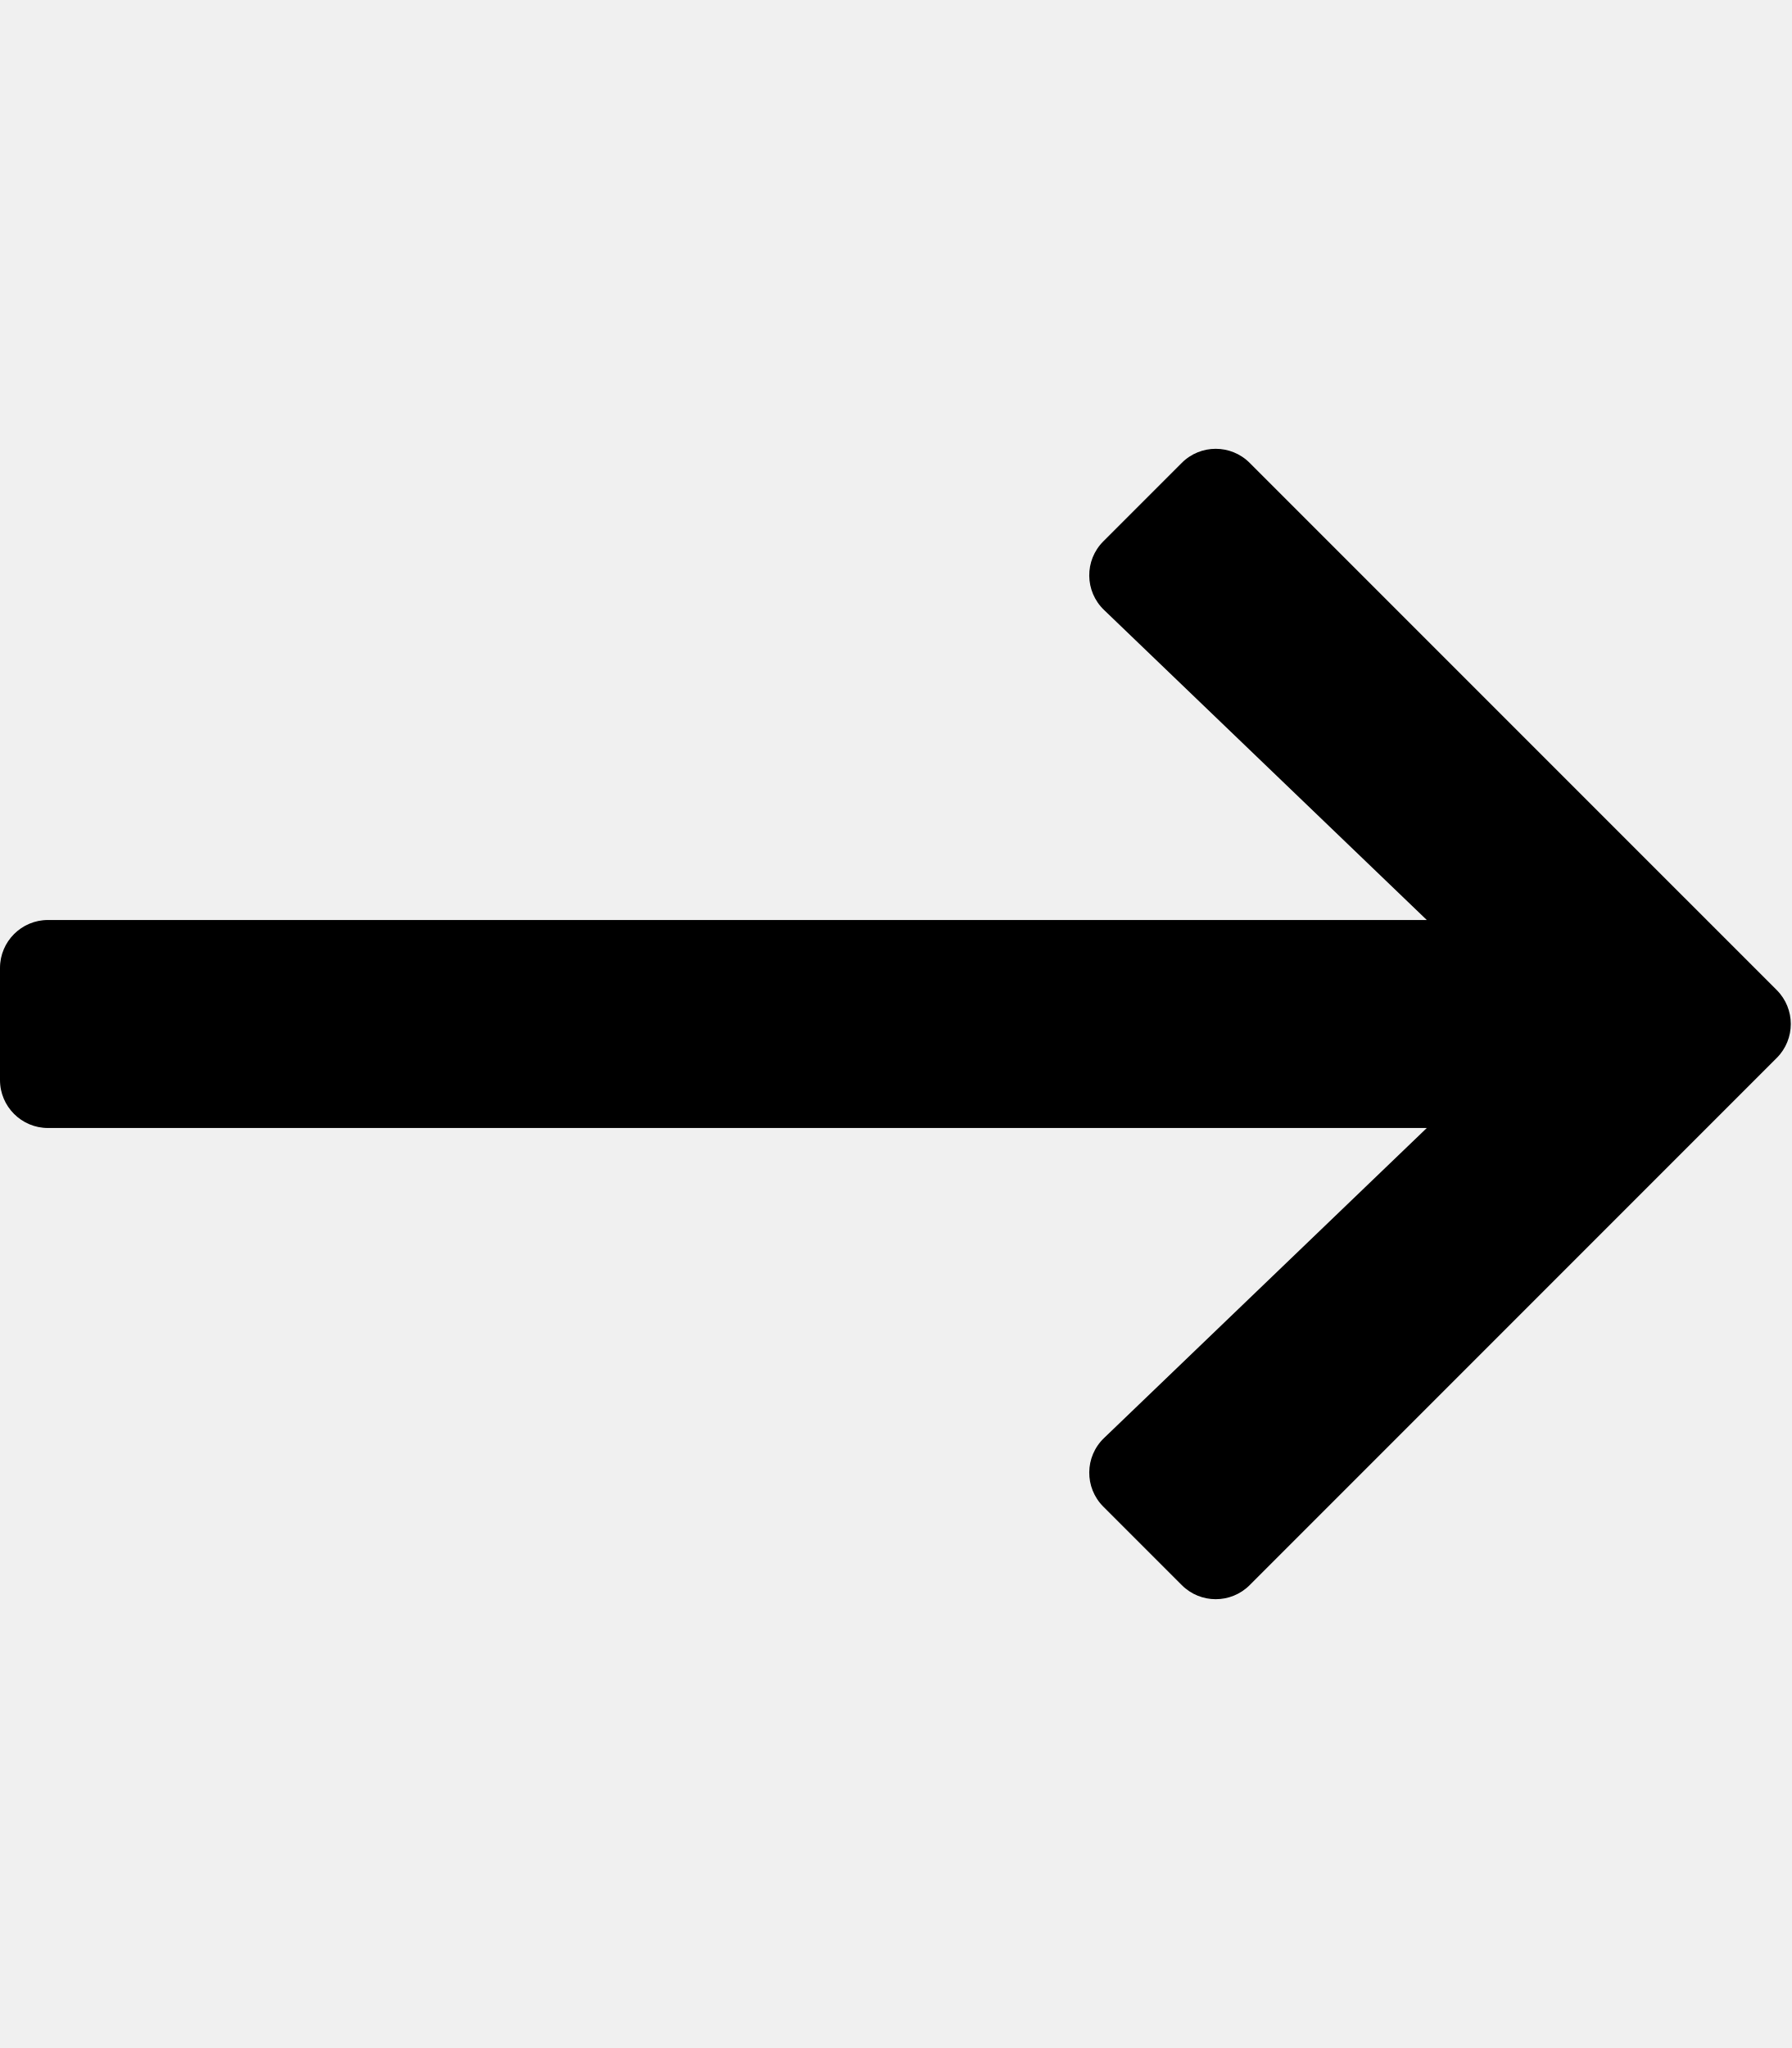
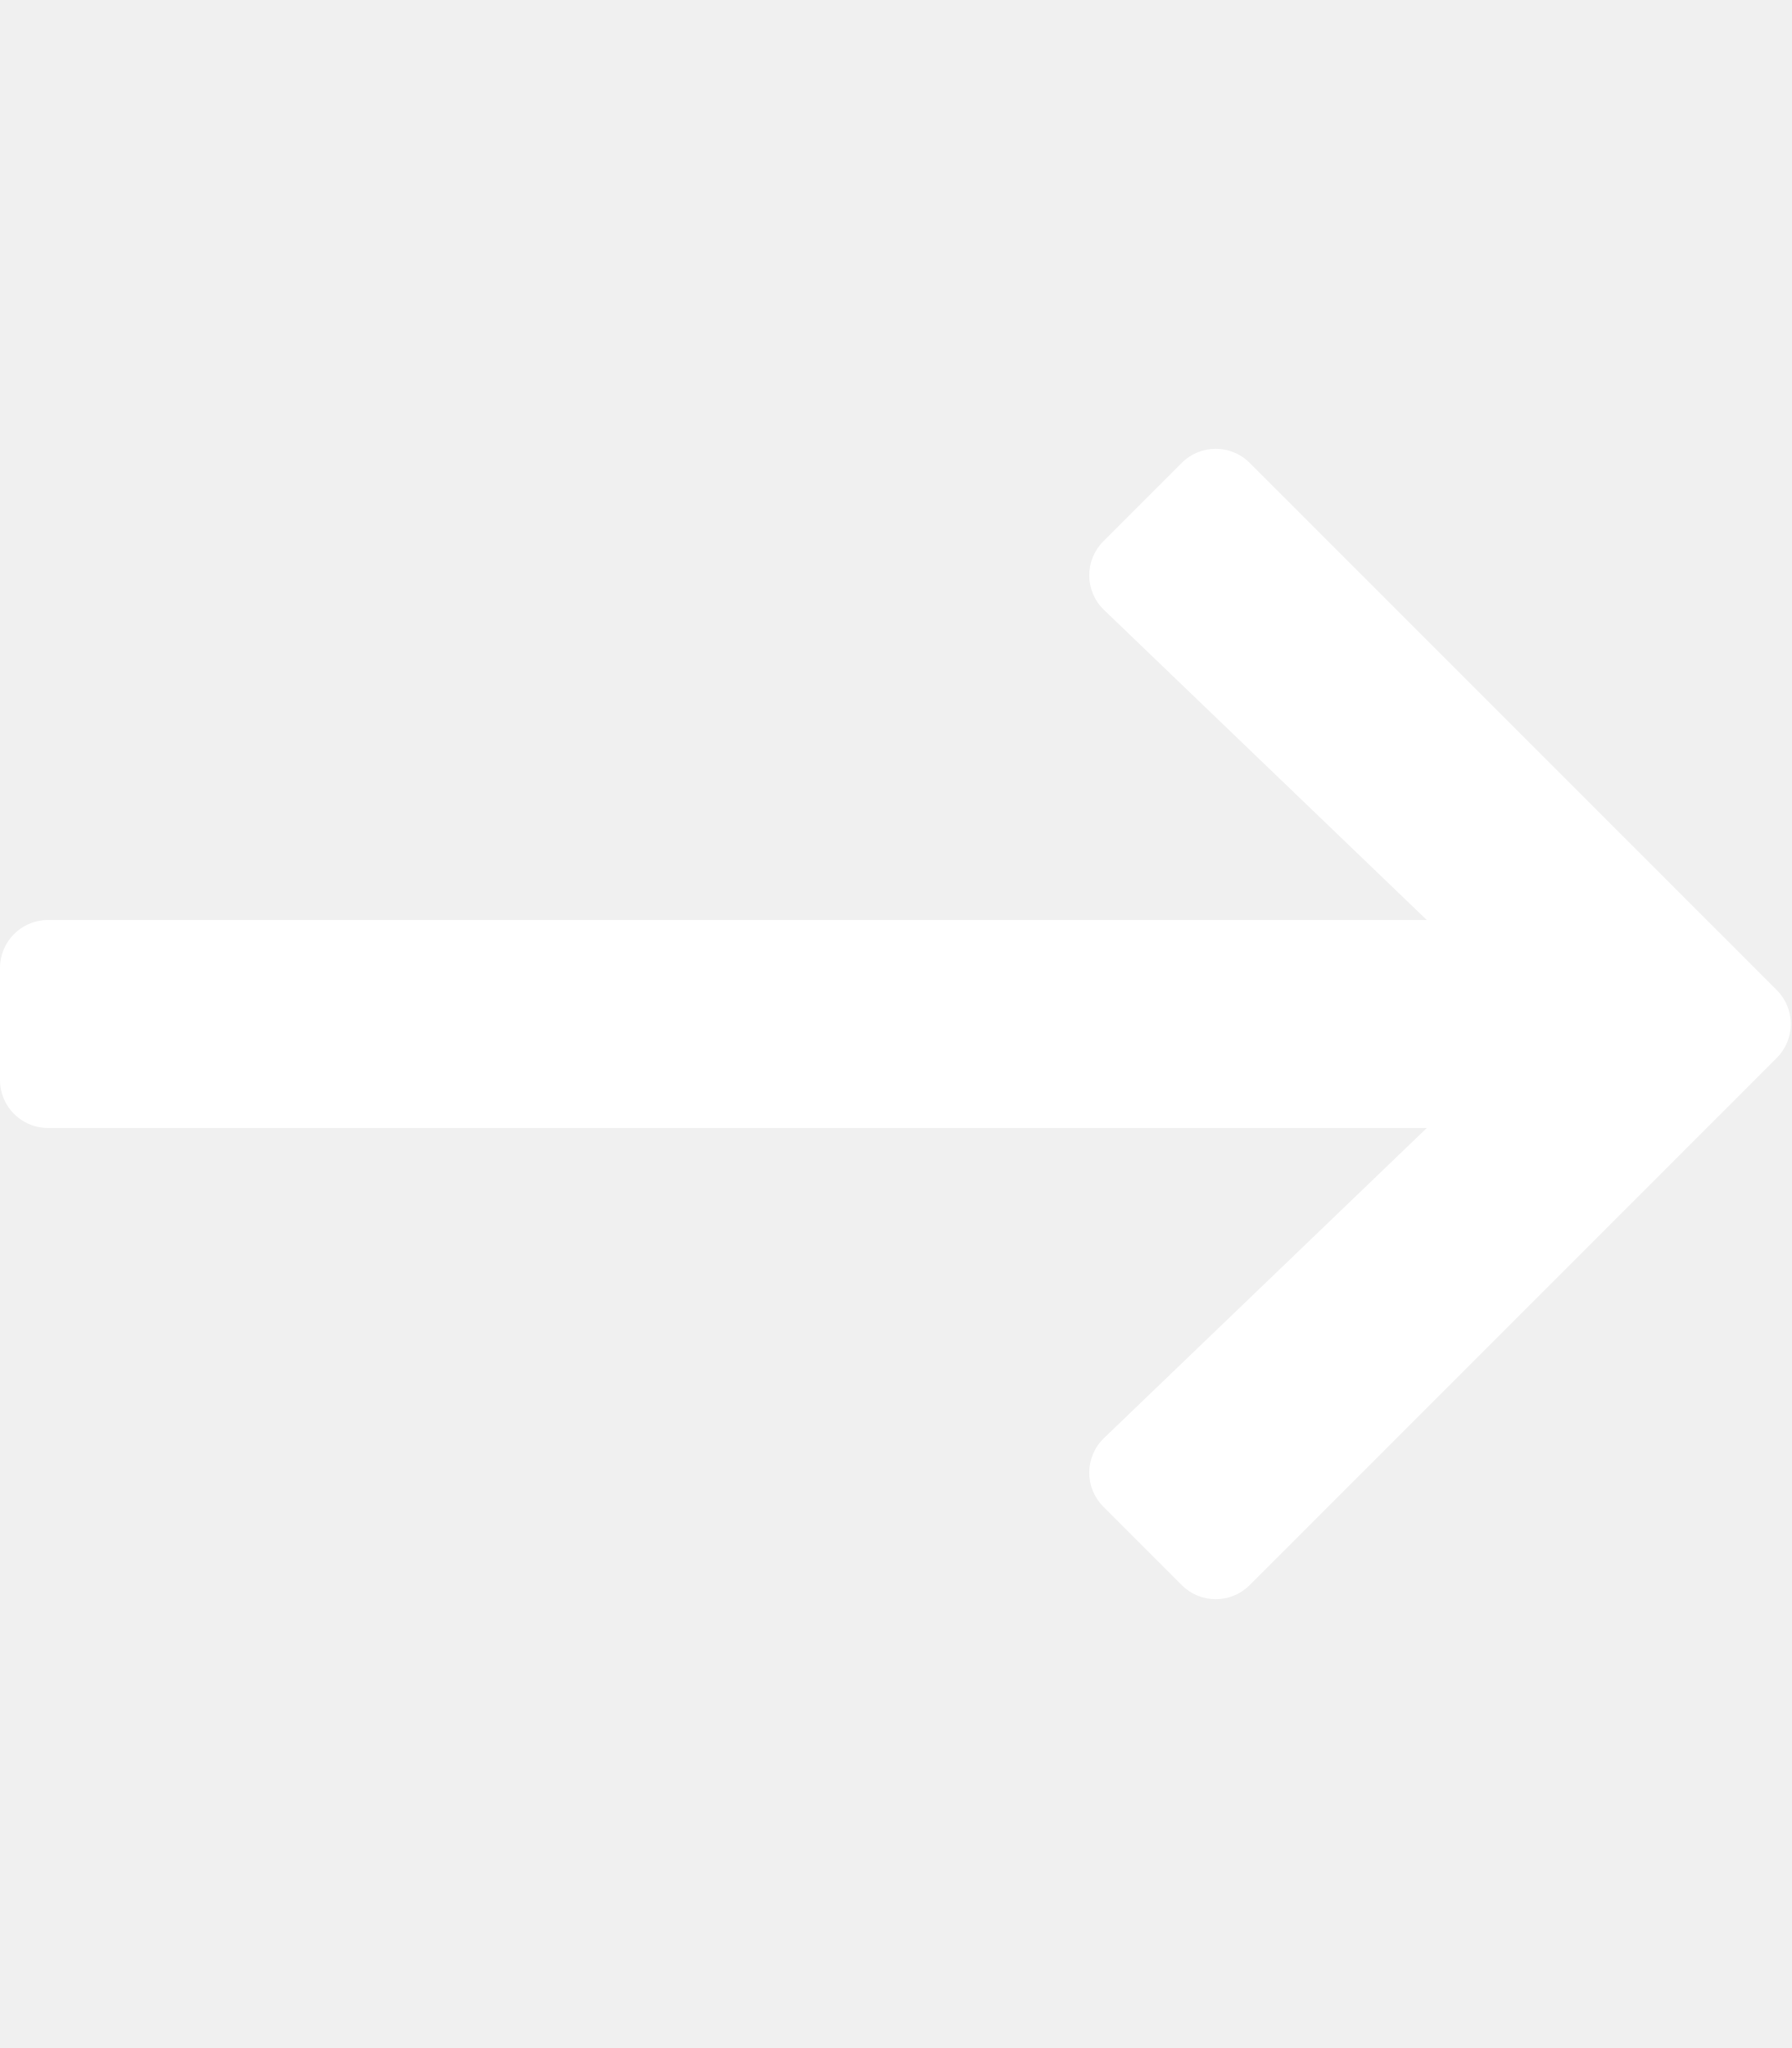
<svg xmlns="http://www.w3.org/2000/svg" aria-hidden="true" focusable="false" data-prefix="far" data-icon="long-arrow-right" class="svg-inline--fa fa-long-arrow-right fa-w-14" role="img" viewBox="0 0 448 512">
-   <path fill="currentColor" d="M295.515 115.716l-19.626 19.626c-4.753 4.753-4.675 12.484.173 17.14L356.78 230H12c-6.627 0-12 5.373-12 12v28c0 6.627 5.373 12 12 12h344.78l-80.717 77.518c-4.849 4.656-4.927 12.387-.173 17.14l19.626 19.626c4.686 4.686 12.284 4.686 16.971 0l131.799-131.799c4.686-4.686 4.686-12.284 0-16.971L312.485 115.716c-4.686-4.686-12.284-4.686-16.97 0z" />
+   <path fill="#fff" d="M295.515 115.716l-19.626 19.626c-4.753 4.753-4.675 12.484.173 17.14L356.78 230H12c-6.627 0-12 5.373-12 12v28c0 6.627 5.373 12 12 12h344.78l-80.717 77.518c-4.849 4.656-4.927 12.387-.173 17.14l19.626 19.626c4.686 4.686 12.284 4.686 16.971 0l131.799-131.799c4.686-4.686 4.686-12.284 0-16.971L312.485 115.716c-4.686-4.686-12.284-4.686-16.97 0z" />
</svg>
